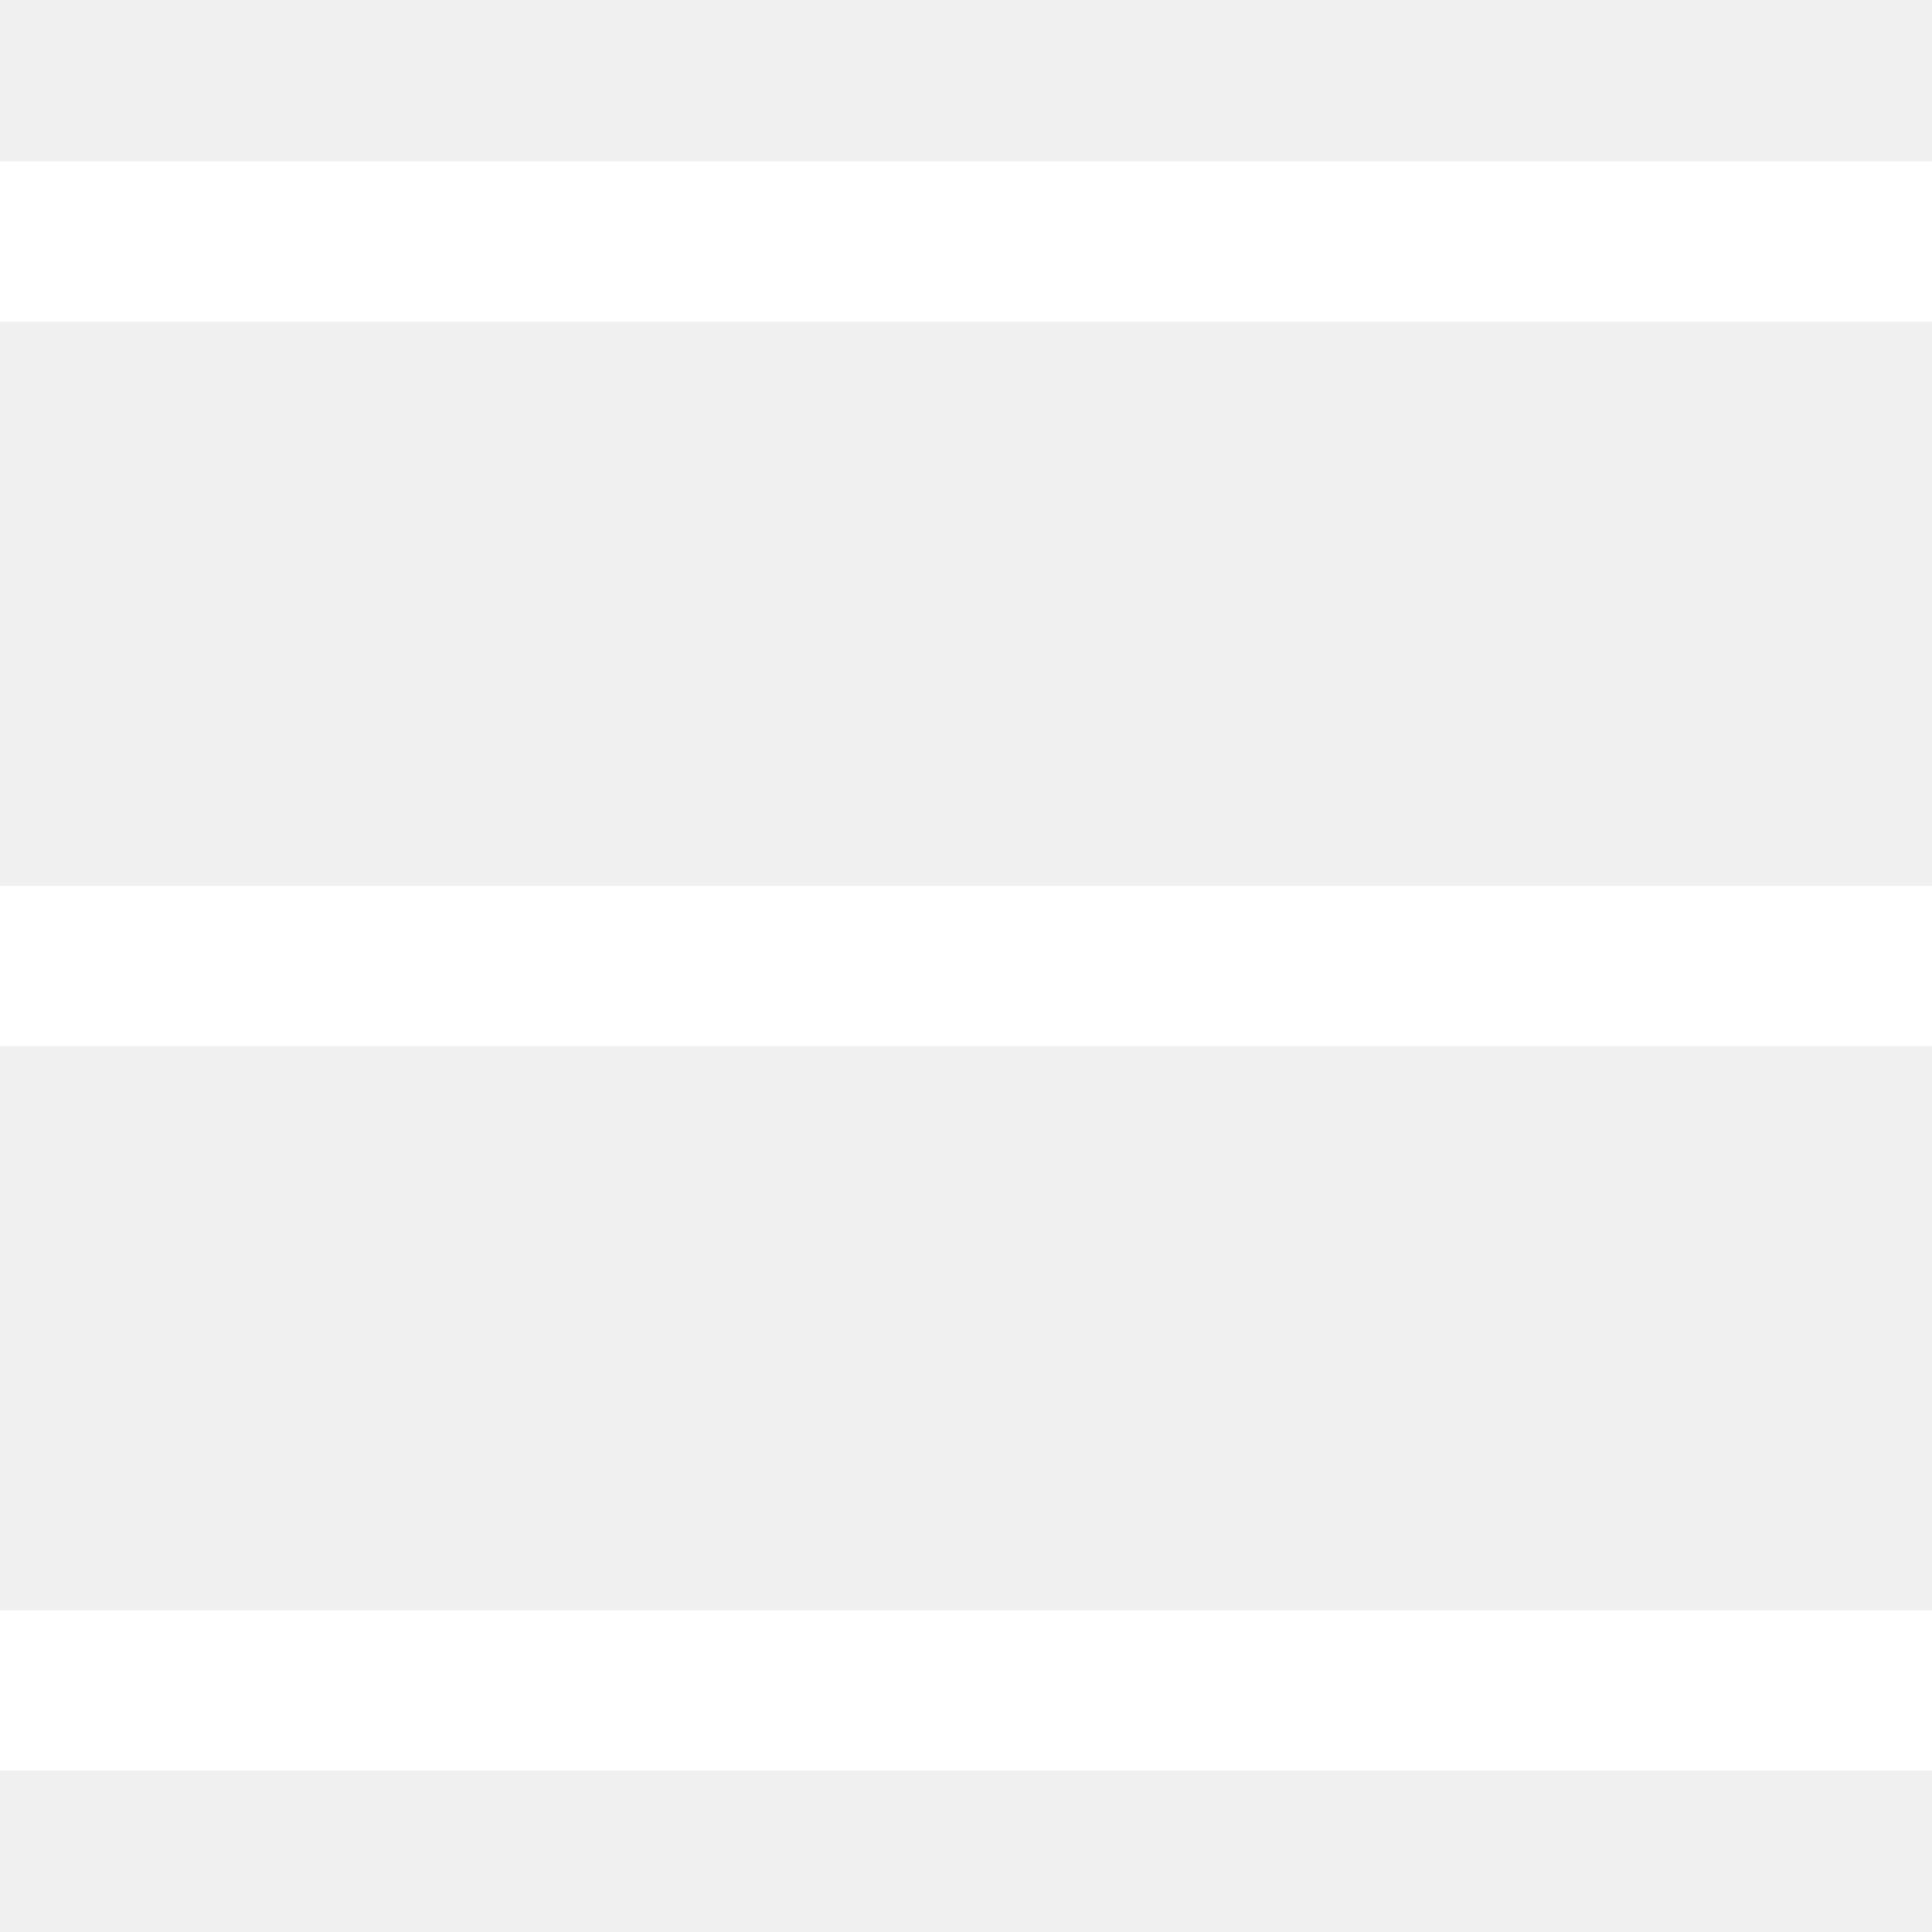
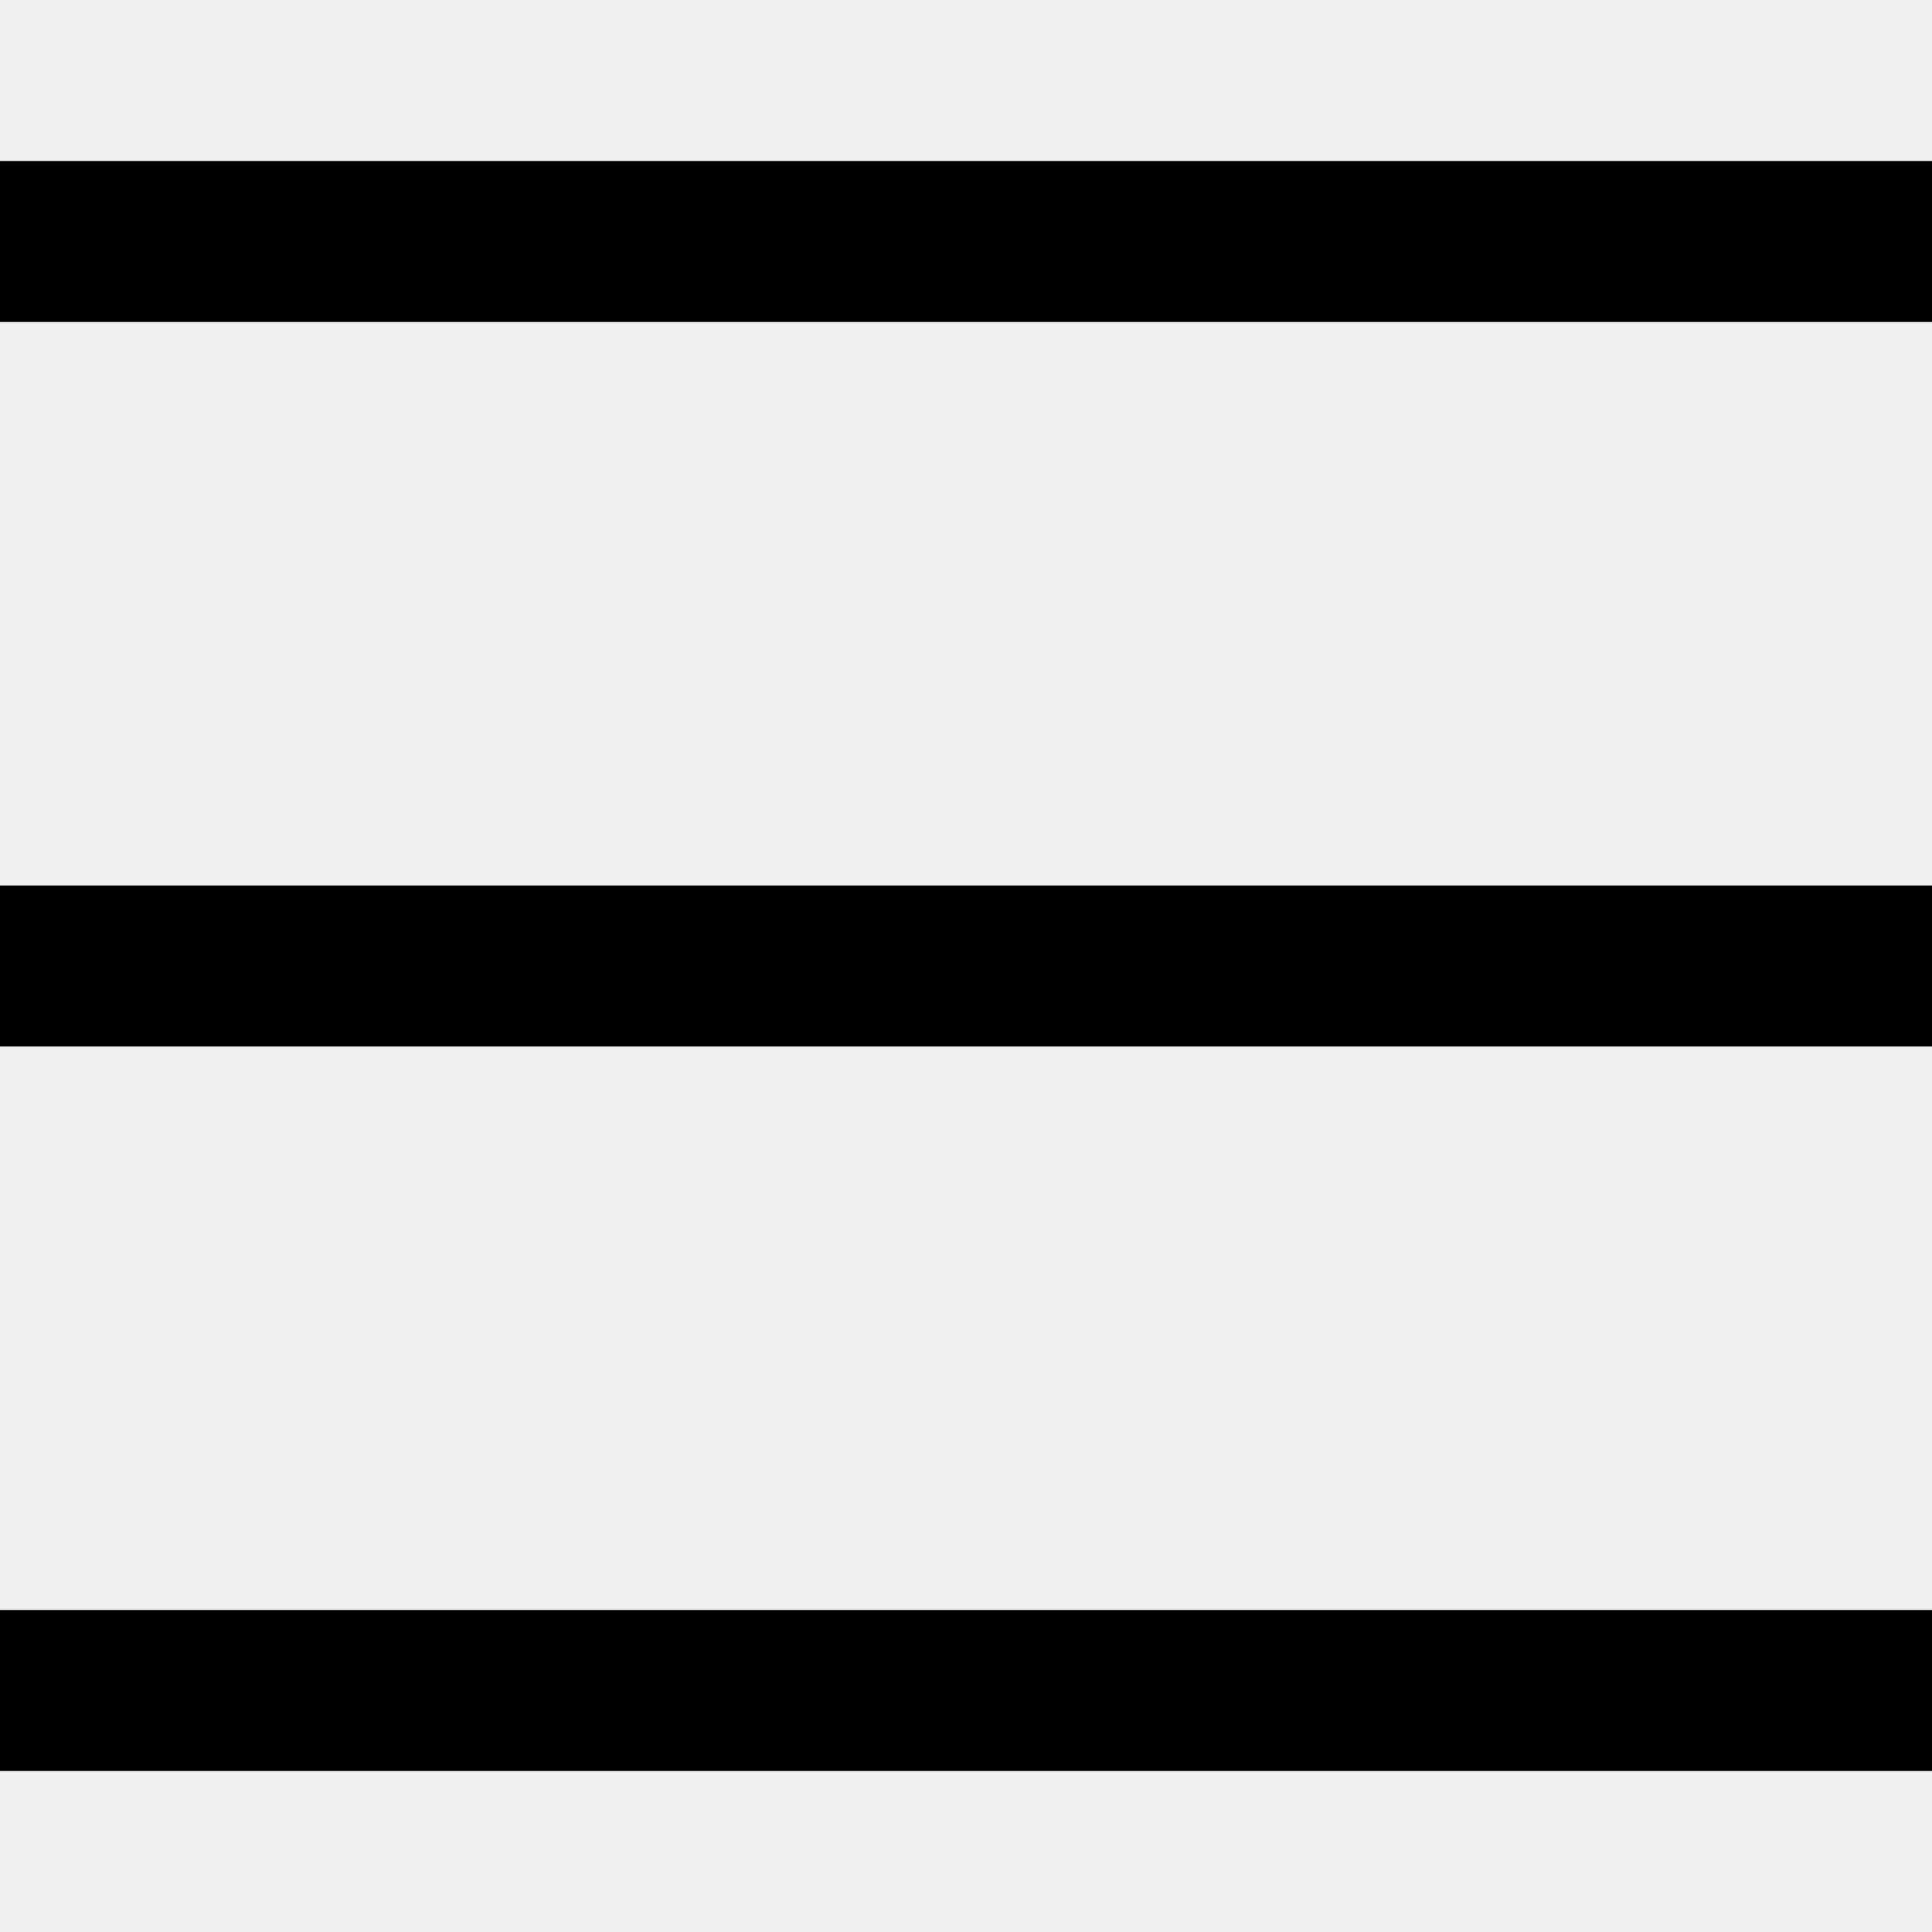
- <svg xmlns="http://www.w3.org/2000/svg" width="48" height="48" fill="#fff" viewBox="0 0 24 24">
+ <svg xmlns="http://www.w3.org/2000/svg" fill="#000000" viewBox="0 0 24 24" width="48px" height="48px">
  <path d="M 0 2 L 0 4 L 24 4 L 24 2 Z M 0 11 L 0 13 L 24 13 L 24 11 Z M 0 20 L 0 22 L 24 22 L 24 20 Z" />
</svg>
